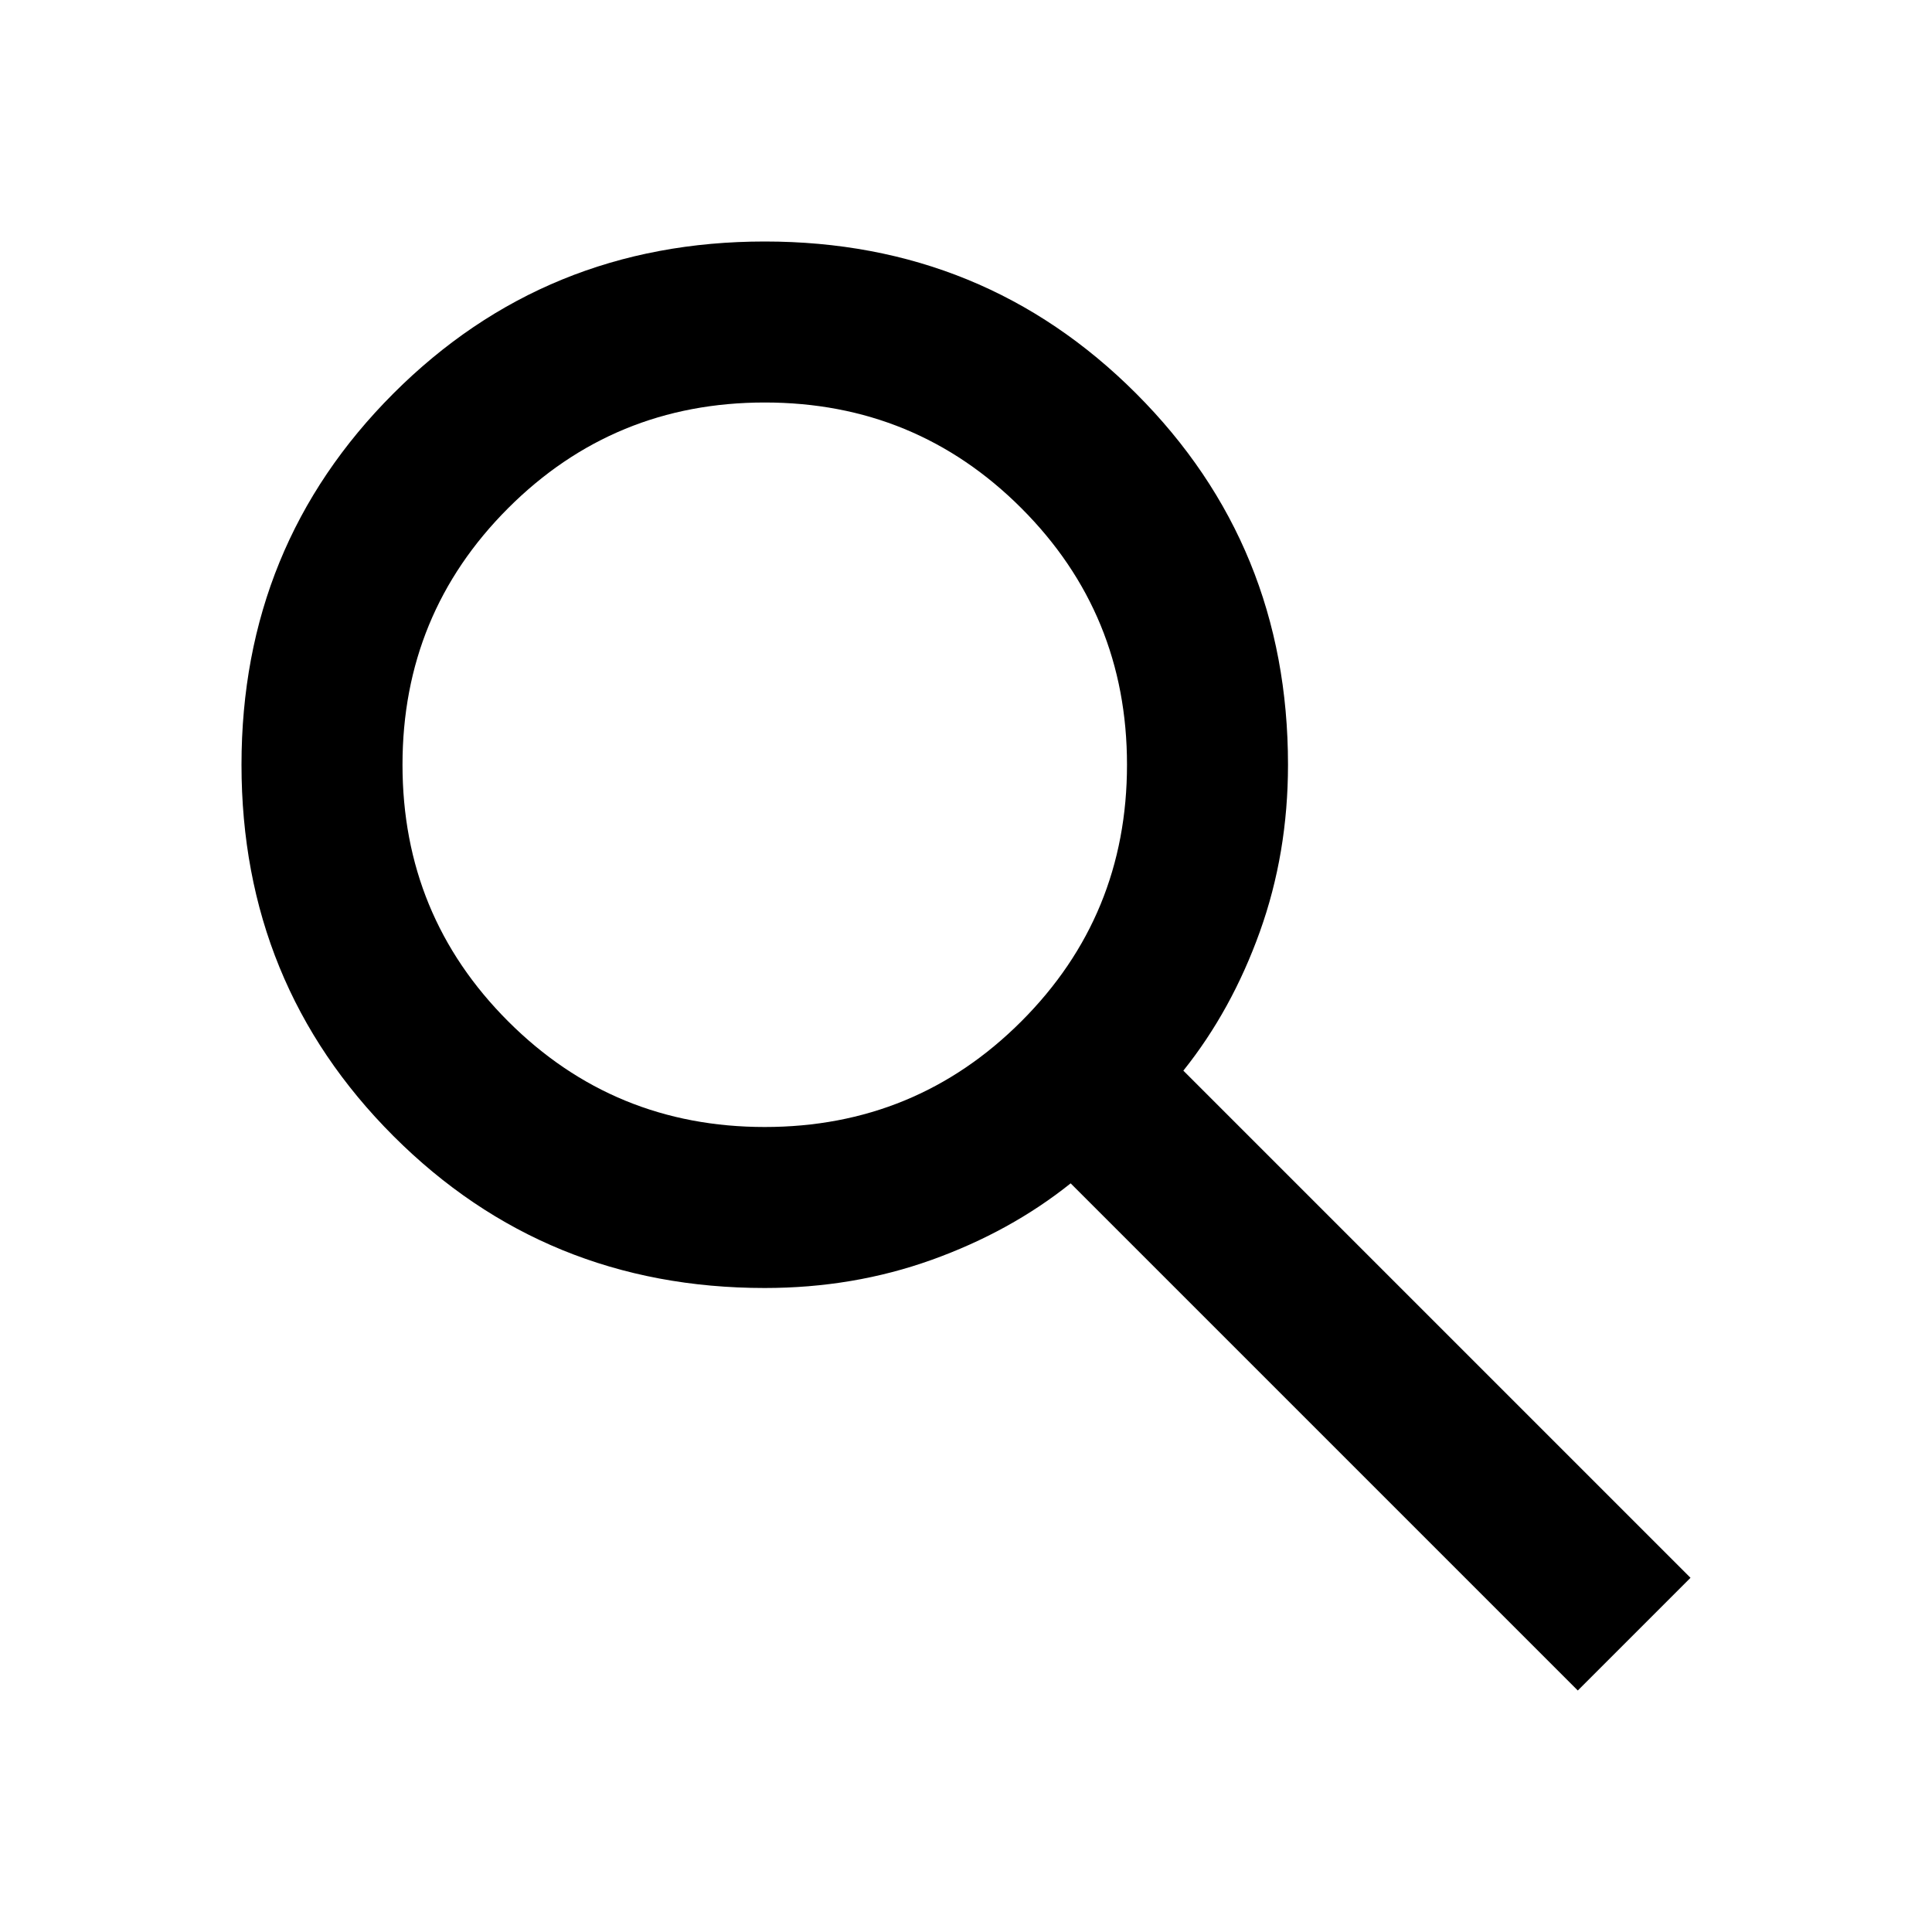
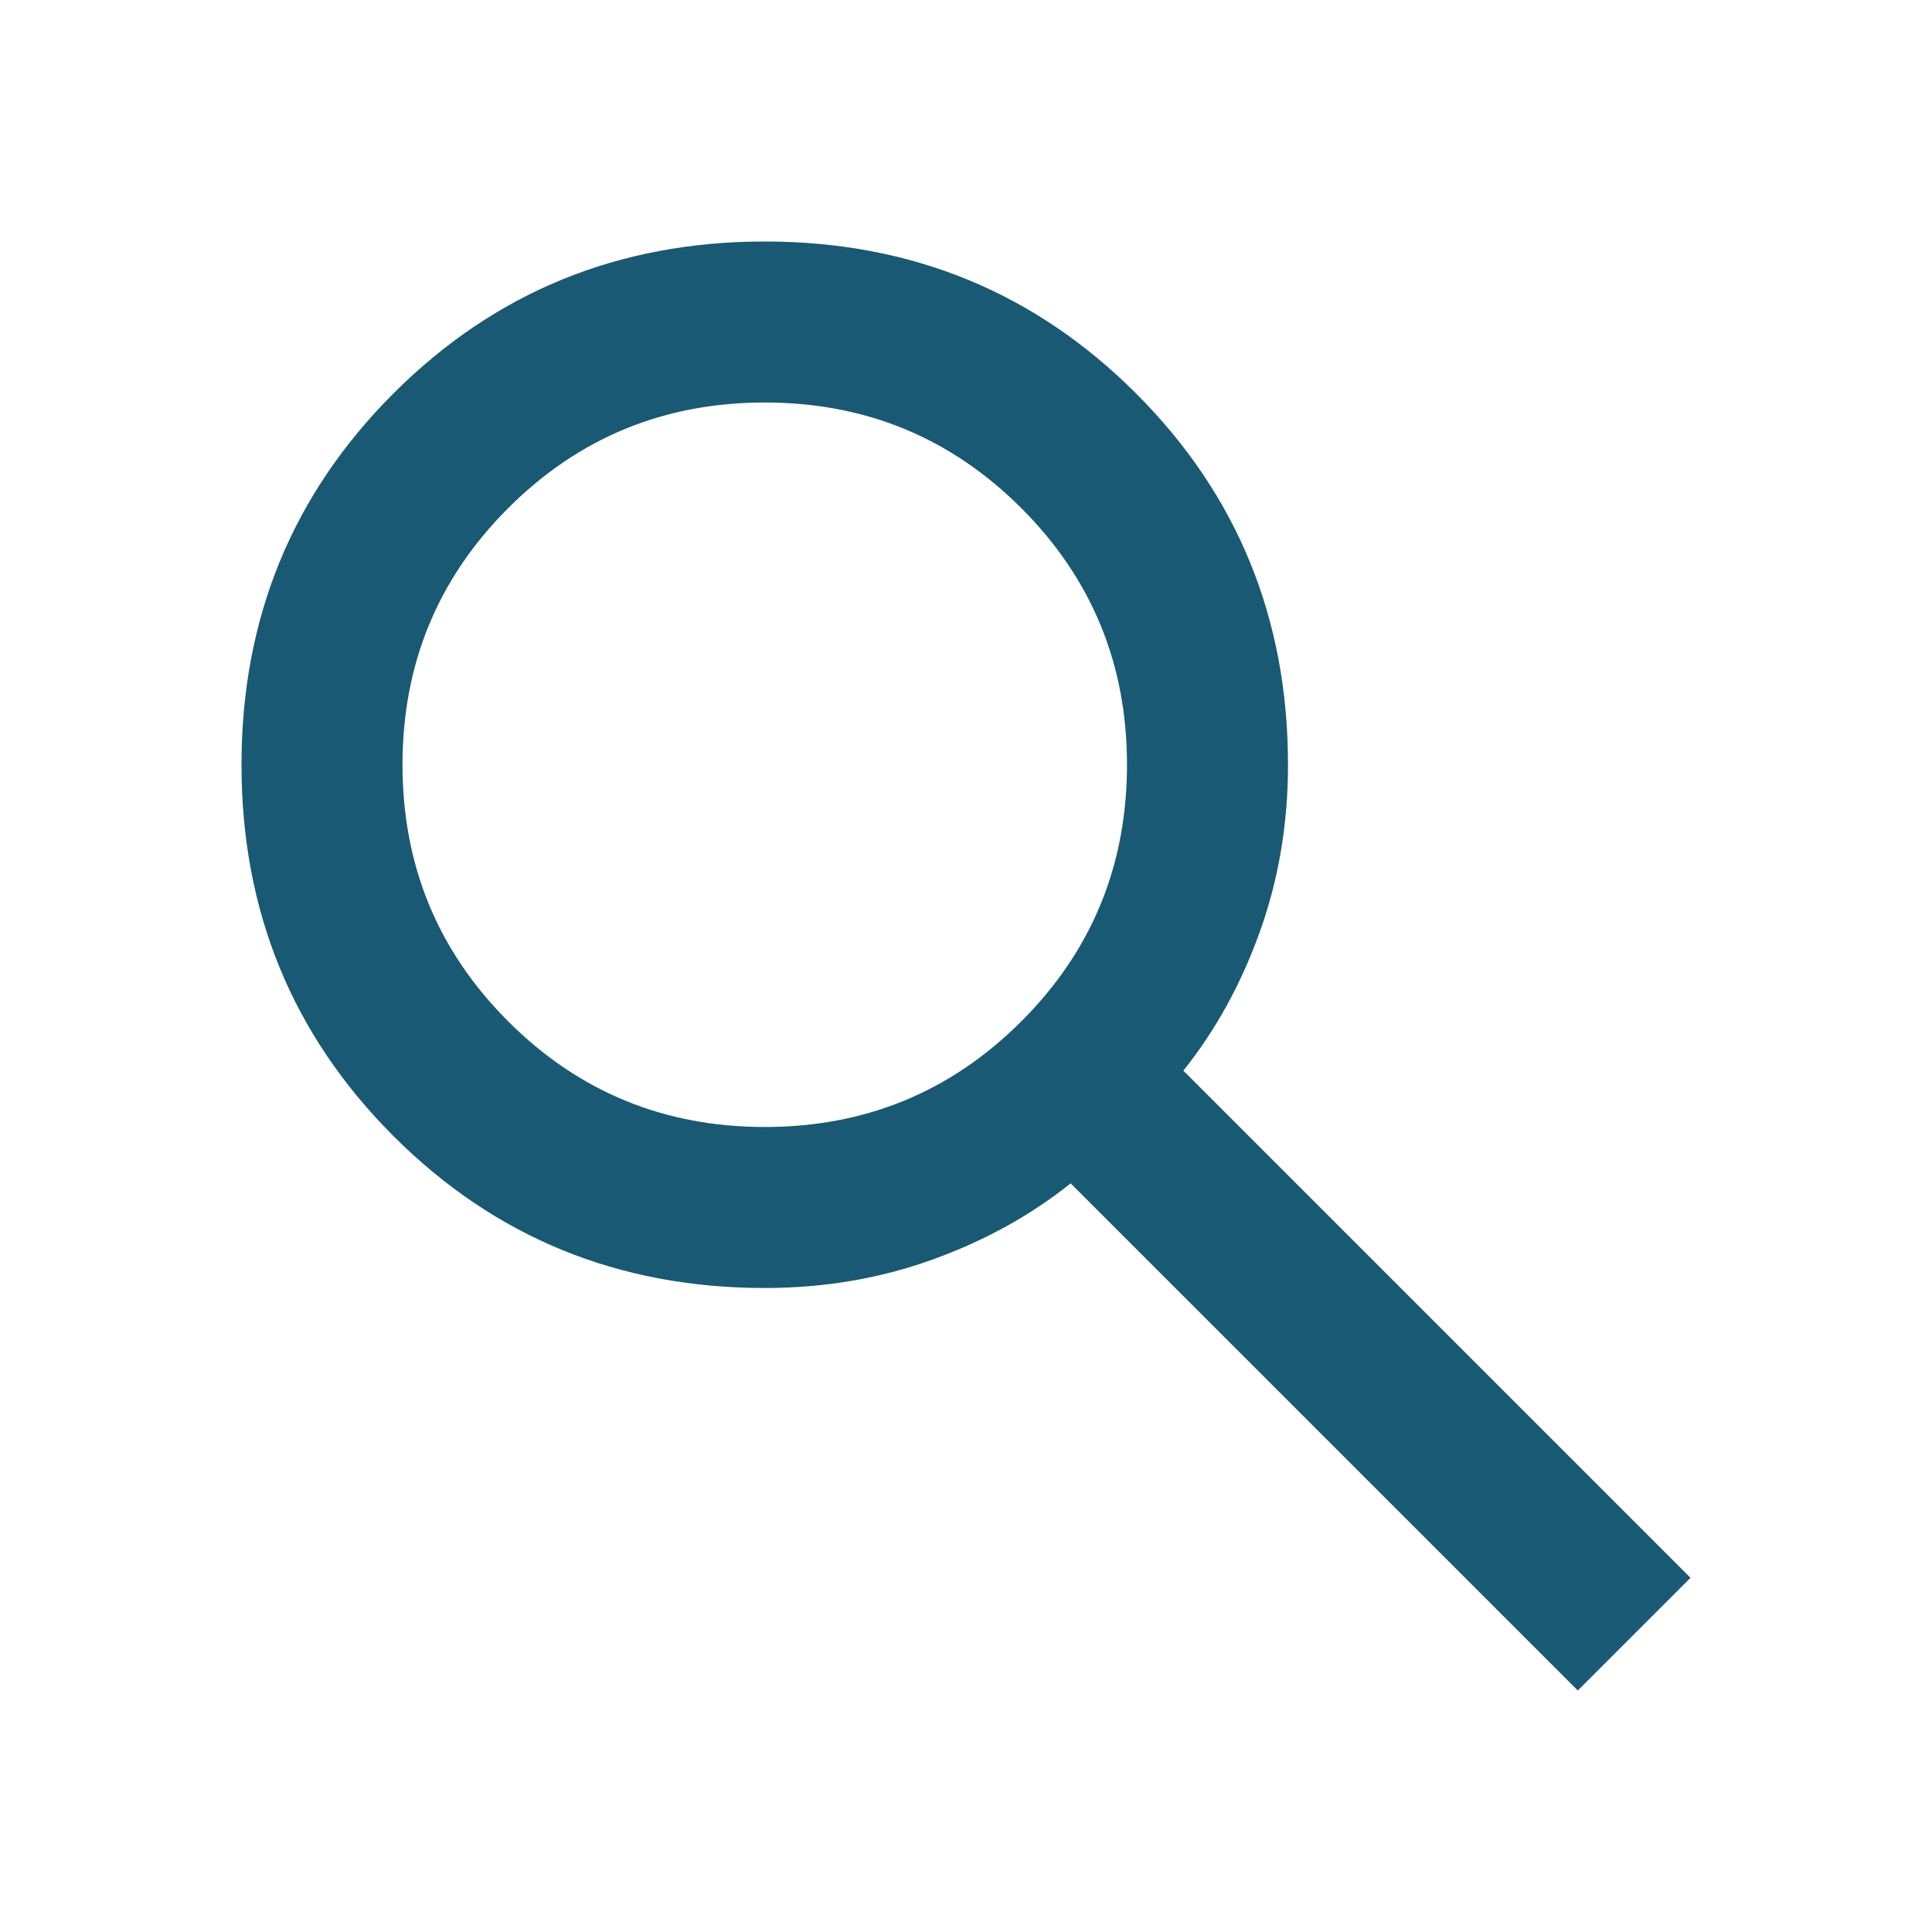
<svg xmlns="http://www.w3.org/2000/svg" height="24" viewBox="0 -960 960 960" width="24">
-   <path d="M784-120 532-372q-30 24-69 38t-83 14q-109 0-184.5-75.5T120-580q0-109 75.5-184.5T380-840q109 0 184.5 75.5T640-580q0 44-14 83t-38 69l252 252-56 56ZM380-400q75 0 127.5-52.5T560-580q0-75-52.5-127.5T380-760q-75 0-127.5 52.5T200-580q0 75 52.5 127.5T380-400Z" />
+   <path fill="#195973" d="M784-120 532-372q-30 24-69 38t-83 14q-109 0-184.5-75.5T120-580q0-109 75.5-184.5T380-840q109 0 184.5 75.5T640-580q0 44-14 83t-38 69l252 252-56 56ZM380-400q75 0 127.5-52.5T560-580q0-75-52.5-127.5T380-760q-75 0-127.5 52.5T200-580q0 75 52.5 127.5T380-400Z" />
</svg>
